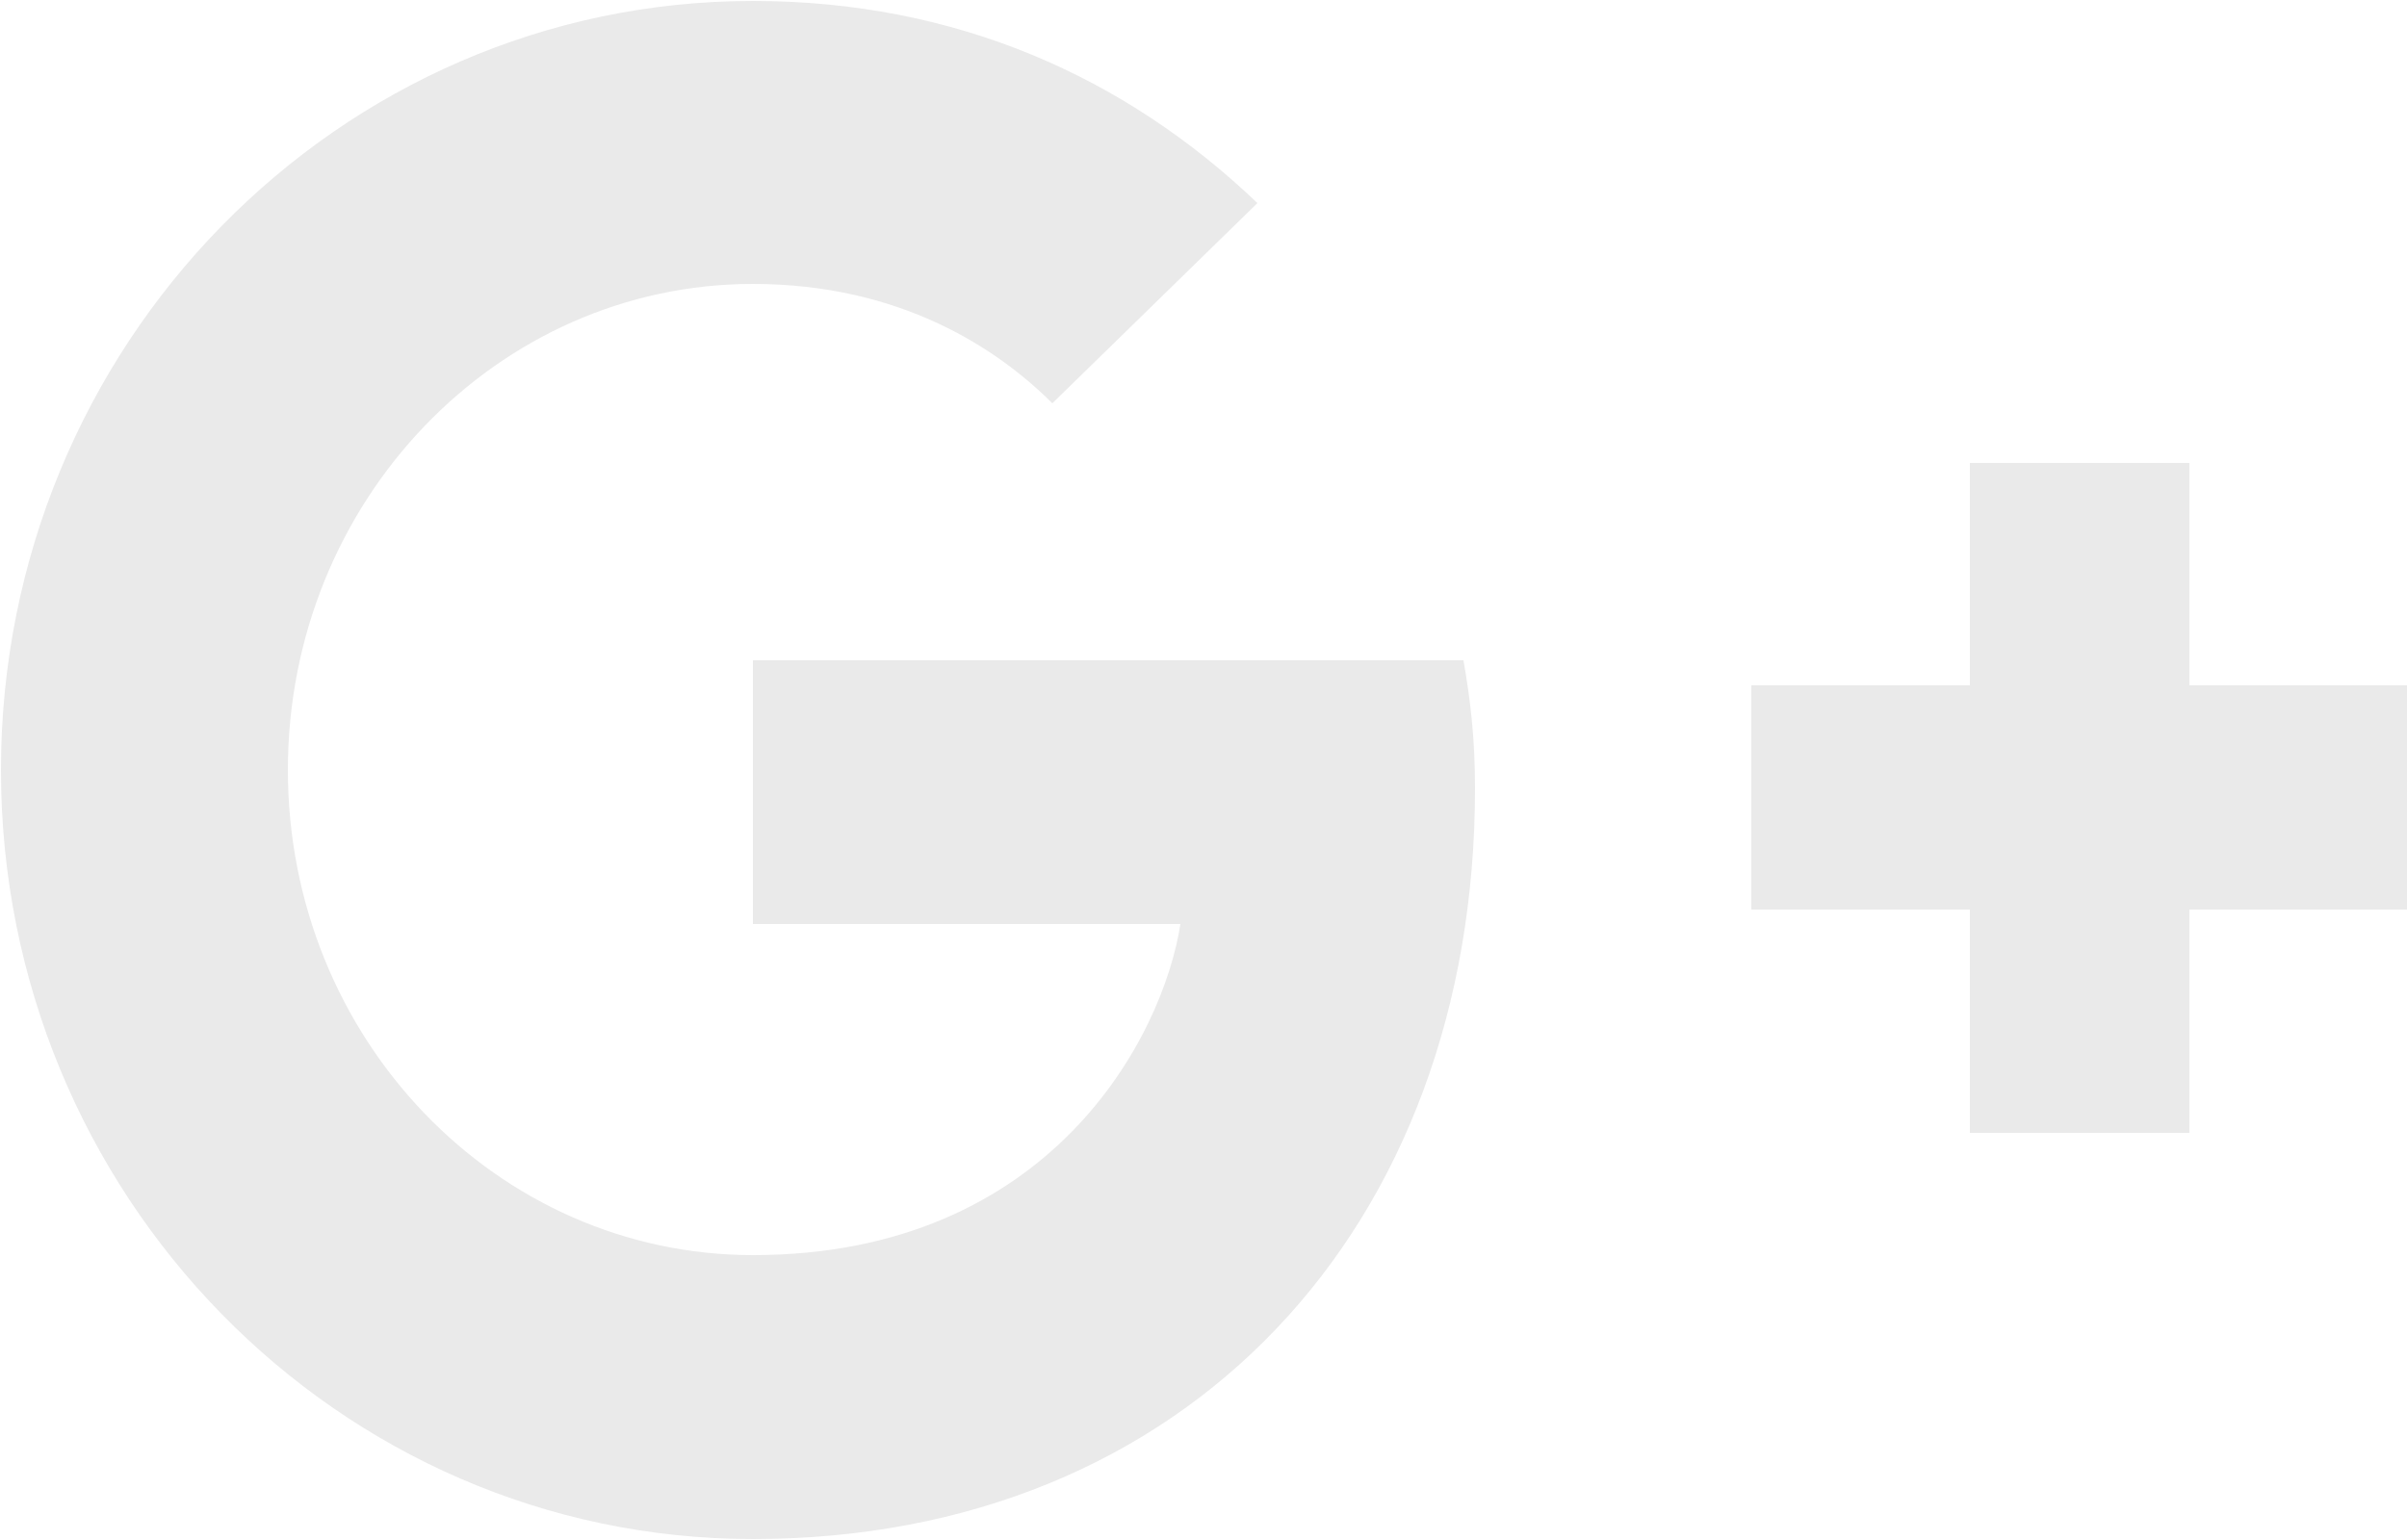
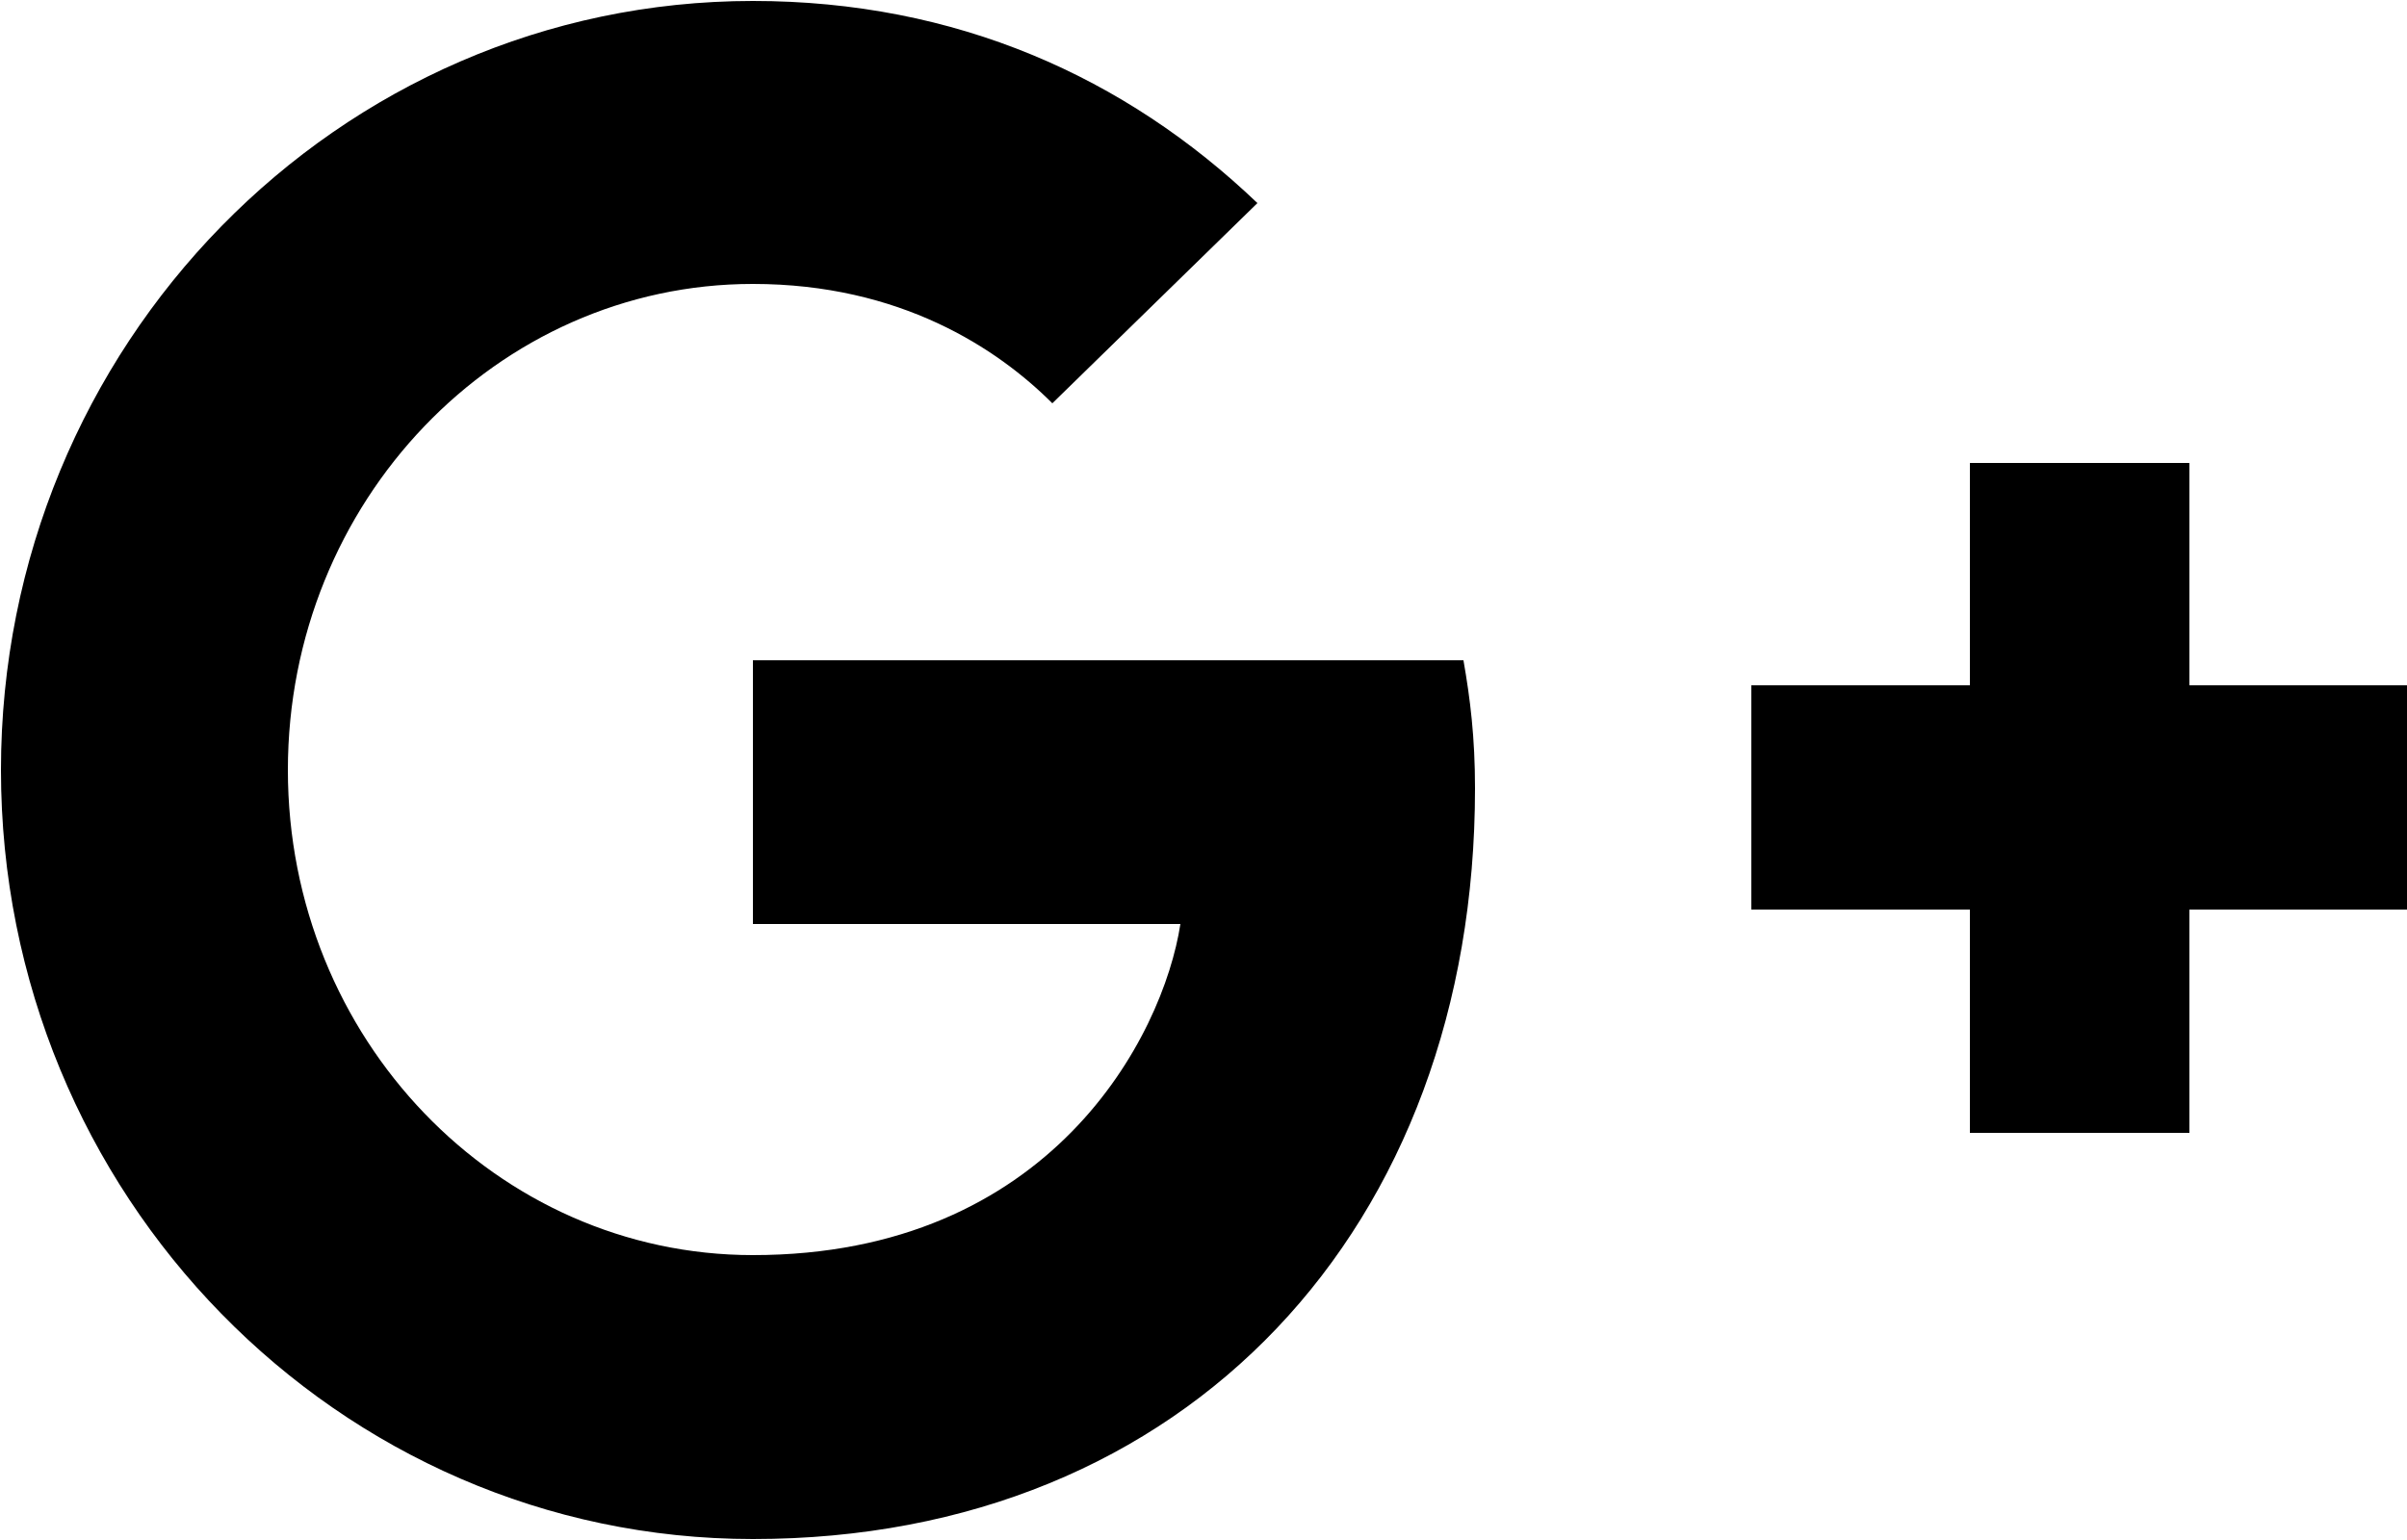
<svg xmlns="http://www.w3.org/2000/svg" viewBox="0 0 25 16" width="25" height="16">
-   <style>
- 		tspan { white-space:pre }
- 		.shp0 { fill: #eaeaea } 
- 	</style>
  <g id="Menu-RIGHT">
    <g id="share">
      <g id="hover">
        <g id="соц.мережі">
          <path id="G" class="shp0" d="M22.74 4.81L20.46 4.81L20.46 7.12L18.19 7.12L18.19 9.45L20.46 9.45L20.46 11.77L22.74 11.77L22.74 9.45L25.01 9.45L25.01 7.12L22.74 7.12L22.74 4.81ZM7.82 15.99C12.33 15.99 15.32 12.75 15.32 8.19C15.32 7.66 15.27 7.26 15.2 6.86L7.82 6.86L7.82 9.6L12.26 9.6C12.08 10.77 10.91 13.04 7.82 13.04C5.16 13.04 2.99 10.79 2.99 8C2.99 5.21 5.16 2.95 7.82 2.95C9.35 2.95 10.36 3.62 10.93 4.19L13.06 2.11C11.69 0.8 9.93 0.01 7.82 0.01C3.51 0.01 0.01 3.59 0.01 8C0.01 12.41 3.51 15.99 7.82 15.99L7.82 15.99Z" />
        </g>
      </g>
    </g>
  </g>
</svg>
